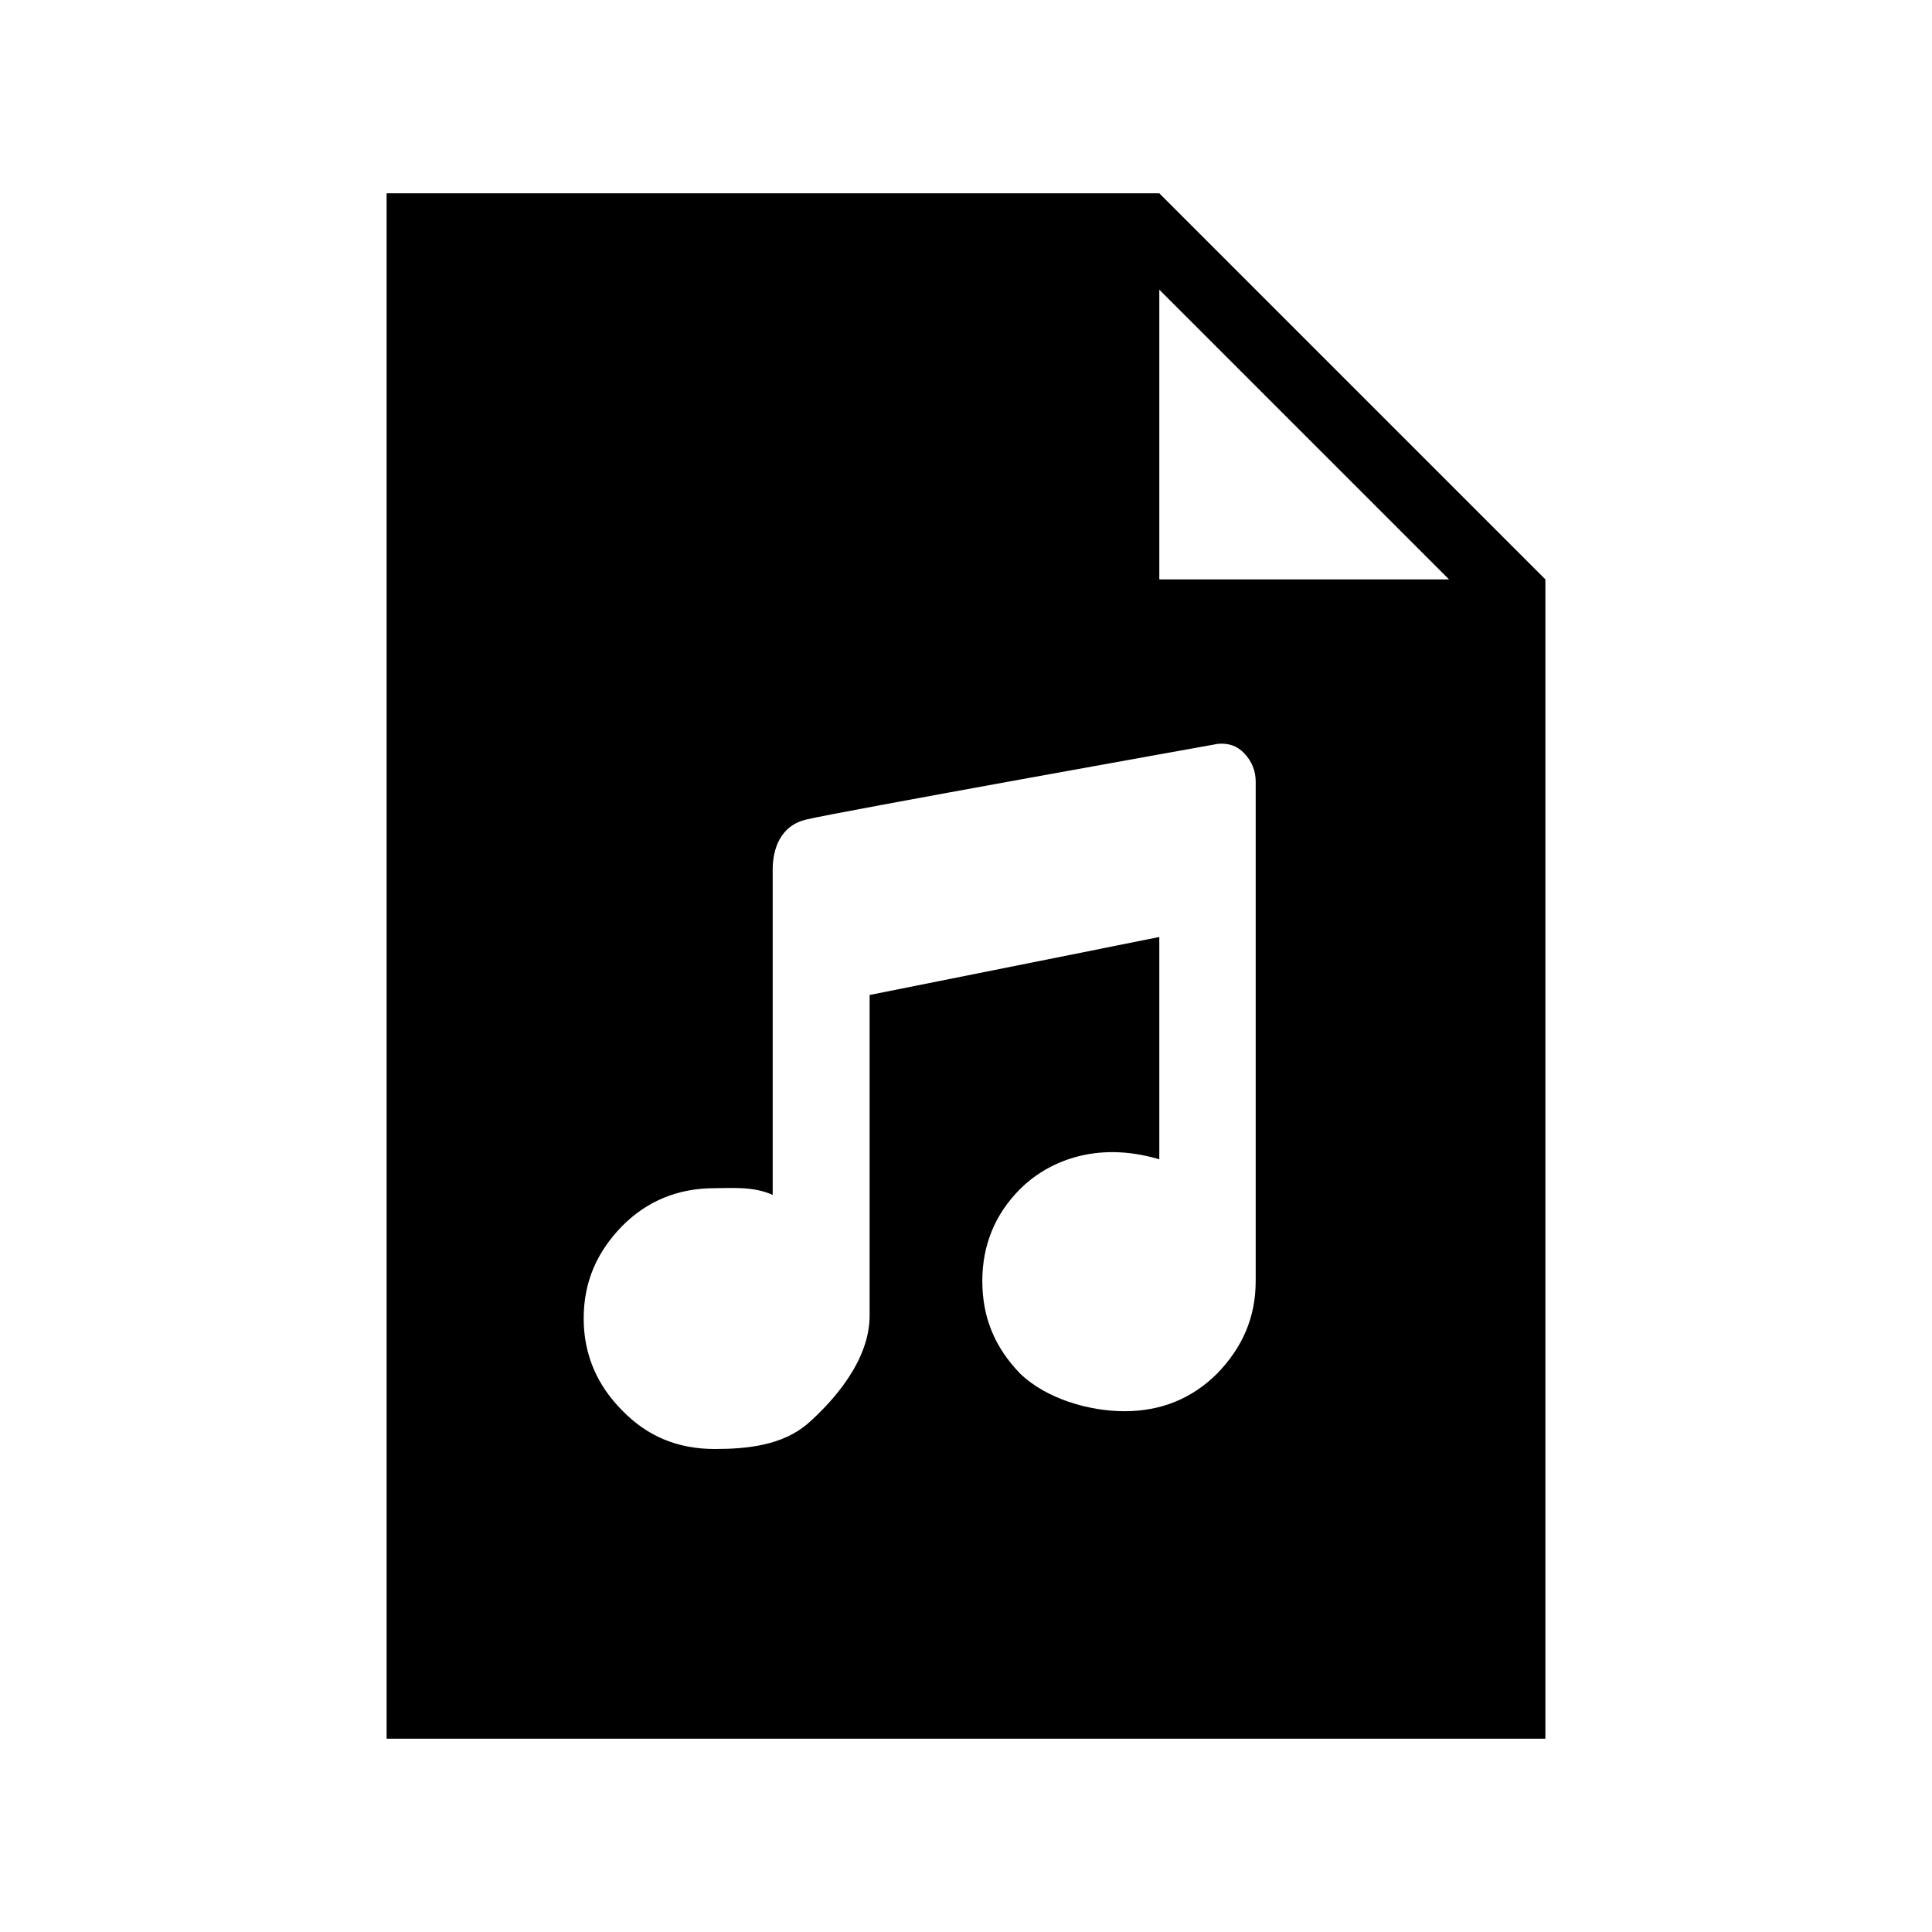
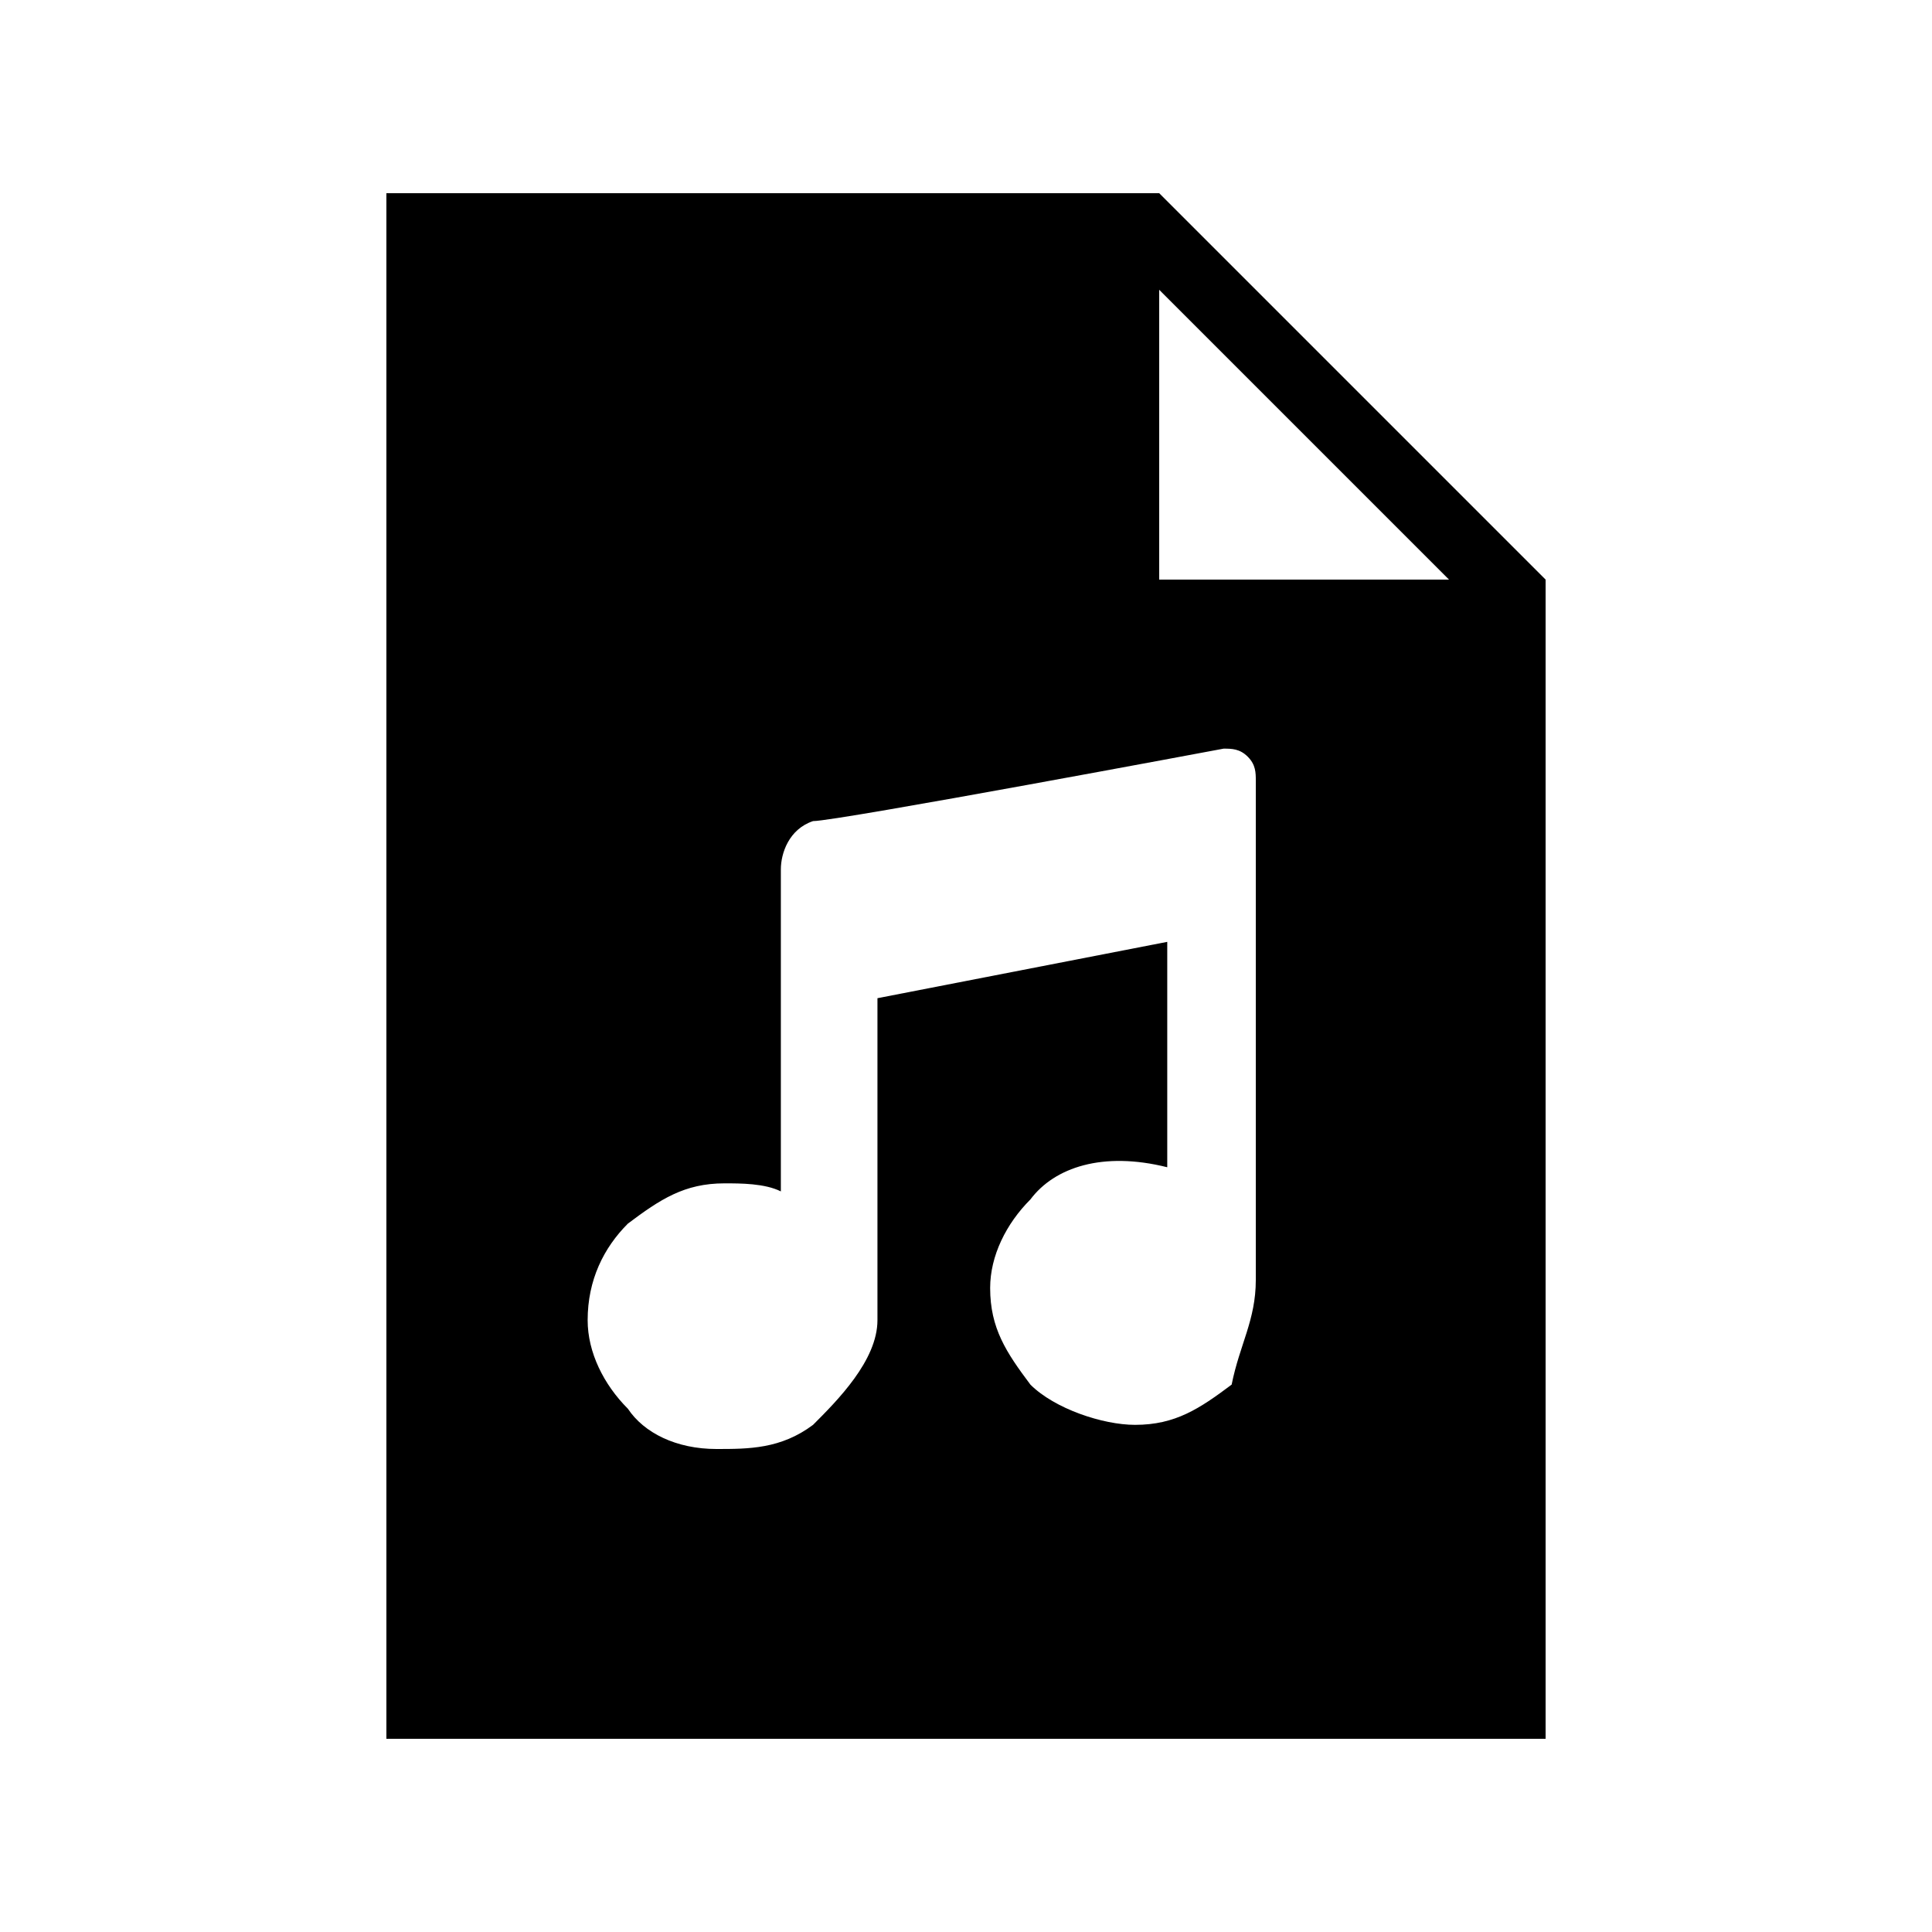
- <svg xmlns="http://www.w3.org/2000/svg" width="24px" height="24px" viewBox="0 0 18 18" version="1.1">
+ <svg xmlns="http://www.w3.org/2000/svg" version="1.1" id="Layer_1" x="0px" y="0px" viewBox="0 0 24 24" style="enable-background:new 0 0 24 24;" xml:space="preserve">
  <g id="surface1">
-     <path style=" stroke:none;fill-rule:nonzero;fill:rgb(0%,0%,0%);fill-opacity:1;" d="M 10.801 1.801 L 14.398 5.398 L 14.398 16.199 L 3.602 16.199 L 3.602 1.801 Z M 10.801 5.398 L 13.5 5.398 L 10.801 2.699 Z M 11.699 11.934 L 11.699 7.281 C 11.699 7.184 11.664 7.094 11.594 7.02 C 11.527 6.949 11.449 6.922 11.348 6.93 C 11.348 6.93 7.777 7.57 7.523 7.633 C 7.262 7.688 7.199 7.922 7.199 8.102 L 7.199 11.133 C 7.02 11.051 6.82 11.07 6.66 11.07 C 6.316 11.07 6.031 11.188 5.797 11.422 C 5.562 11.664 5.438 11.941 5.438 12.285 C 5.438 12.617 5.562 12.906 5.797 13.141 C 6.031 13.383 6.316 13.5 6.66 13.5 C 6.965 13.5 7.289 13.465 7.523 13.266 C 7.758 13.059 8.102 12.68 8.102 12.258 L 8.102 9.27 L 10.801 8.73 L 10.801 10.801 C 10.195 10.621 9.746 10.836 9.504 11.078 C 9.27 11.312 9.152 11.602 9.152 11.934 C 9.152 12.277 9.27 12.555 9.504 12.797 C 9.746 13.031 10.145 13.148 10.477 13.148 C 10.816 13.148 11.105 13.031 11.34 12.797 C 11.574 12.555 11.699 12.277 11.699 11.934 Z M 11.699 11.934 " />
+     <path d="M14.4,2.4l4.8,4.8v14.4H4.8V2.4H14.4z M14.4,7.2H18l-3.6-3.6V7.2z M15.6,15.9V9.7c0-0.1,0-0.2-0.1-0.3   c-0.1-0.1-0.2-0.1-0.3-0.1c0,0-4.8,0.9-5.1,0.9c-0.3,0.1-0.4,0.4-0.4,0.6v4c-0.2-0.1-0.5-0.1-0.7-0.1c-0.5,0-0.8,0.2-1.2,0.5   c-0.3,0.3-0.5,0.7-0.5,1.2c0,0.4,0.2,0.8,0.5,1.1C8,17.8,8.4,18,8.9,18c0.4,0,0.8,0,1.2-0.3c0.3-0.3,0.8-0.8,0.8-1.3v-4l3.6-0.7   v2.8c-0.8-0.2-1.4,0-1.7,0.4c-0.3,0.3-0.5,0.7-0.5,1.1c0,0.5,0.2,0.8,0.5,1.2c0.3,0.3,0.9,0.5,1.3,0.5c0.5,0,0.8-0.2,1.2-0.5   C15.4,16.7,15.6,16.4,15.6,15.9z" />
  </g>
</svg>
